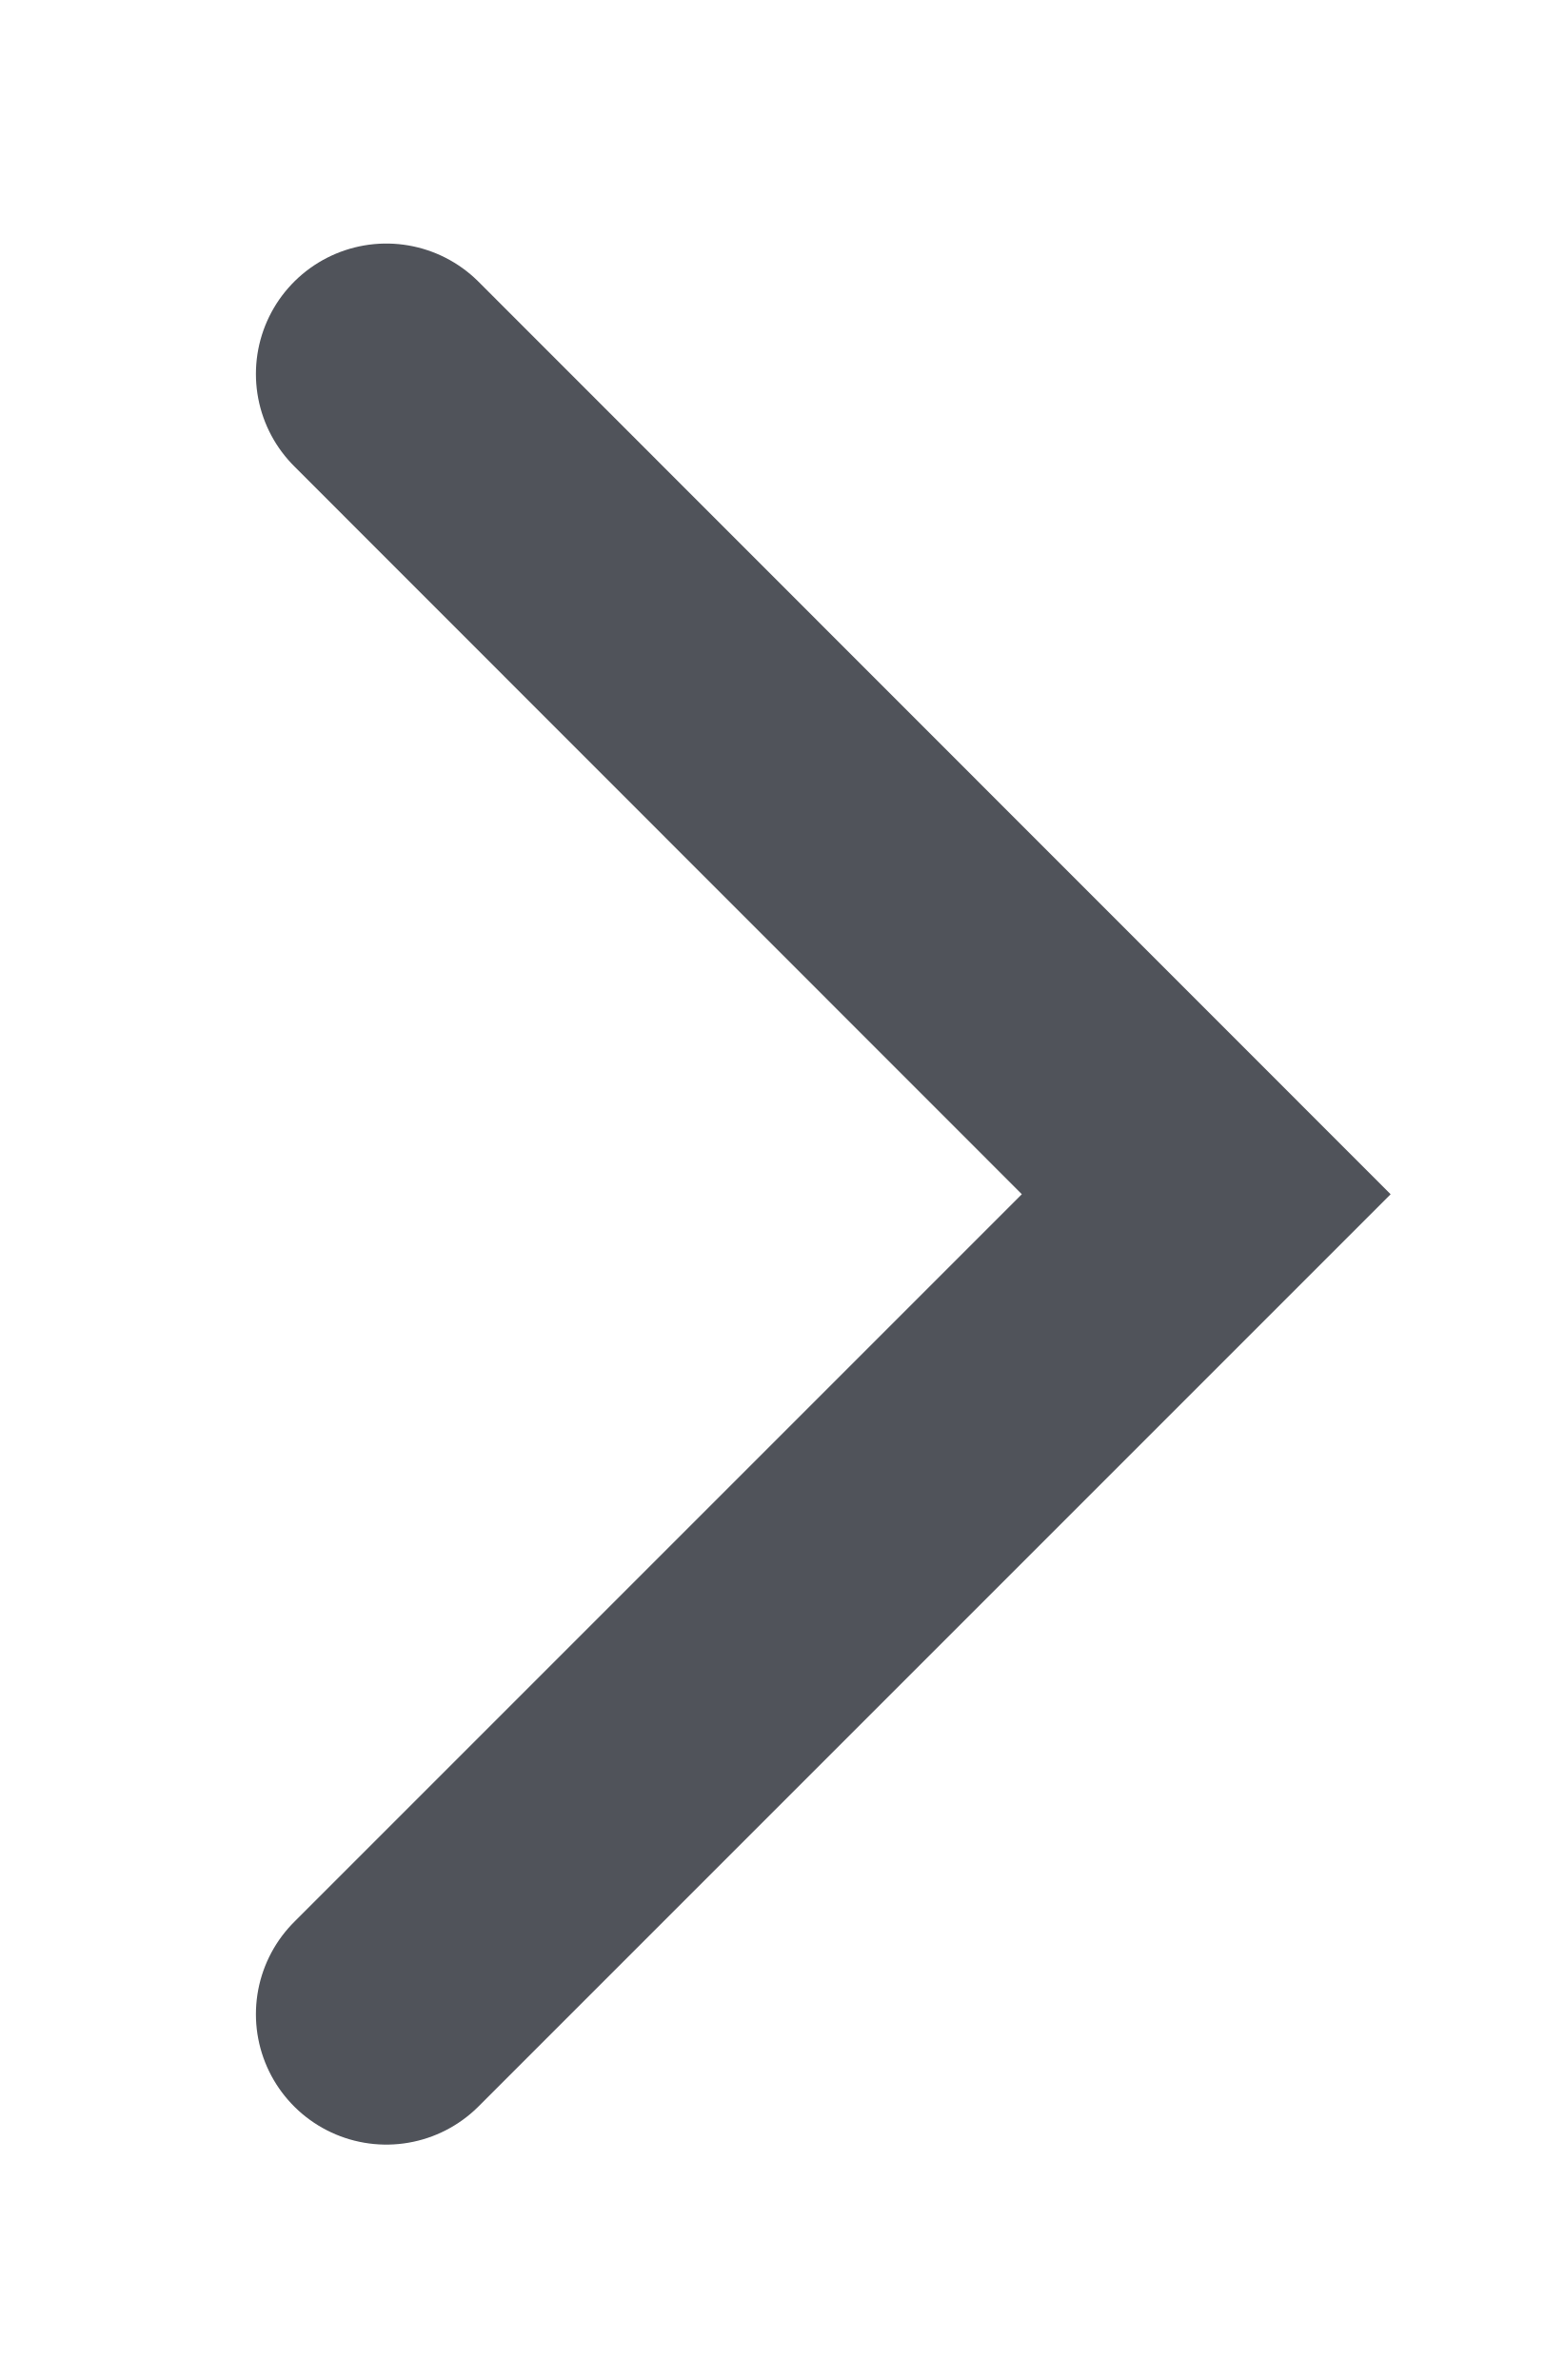
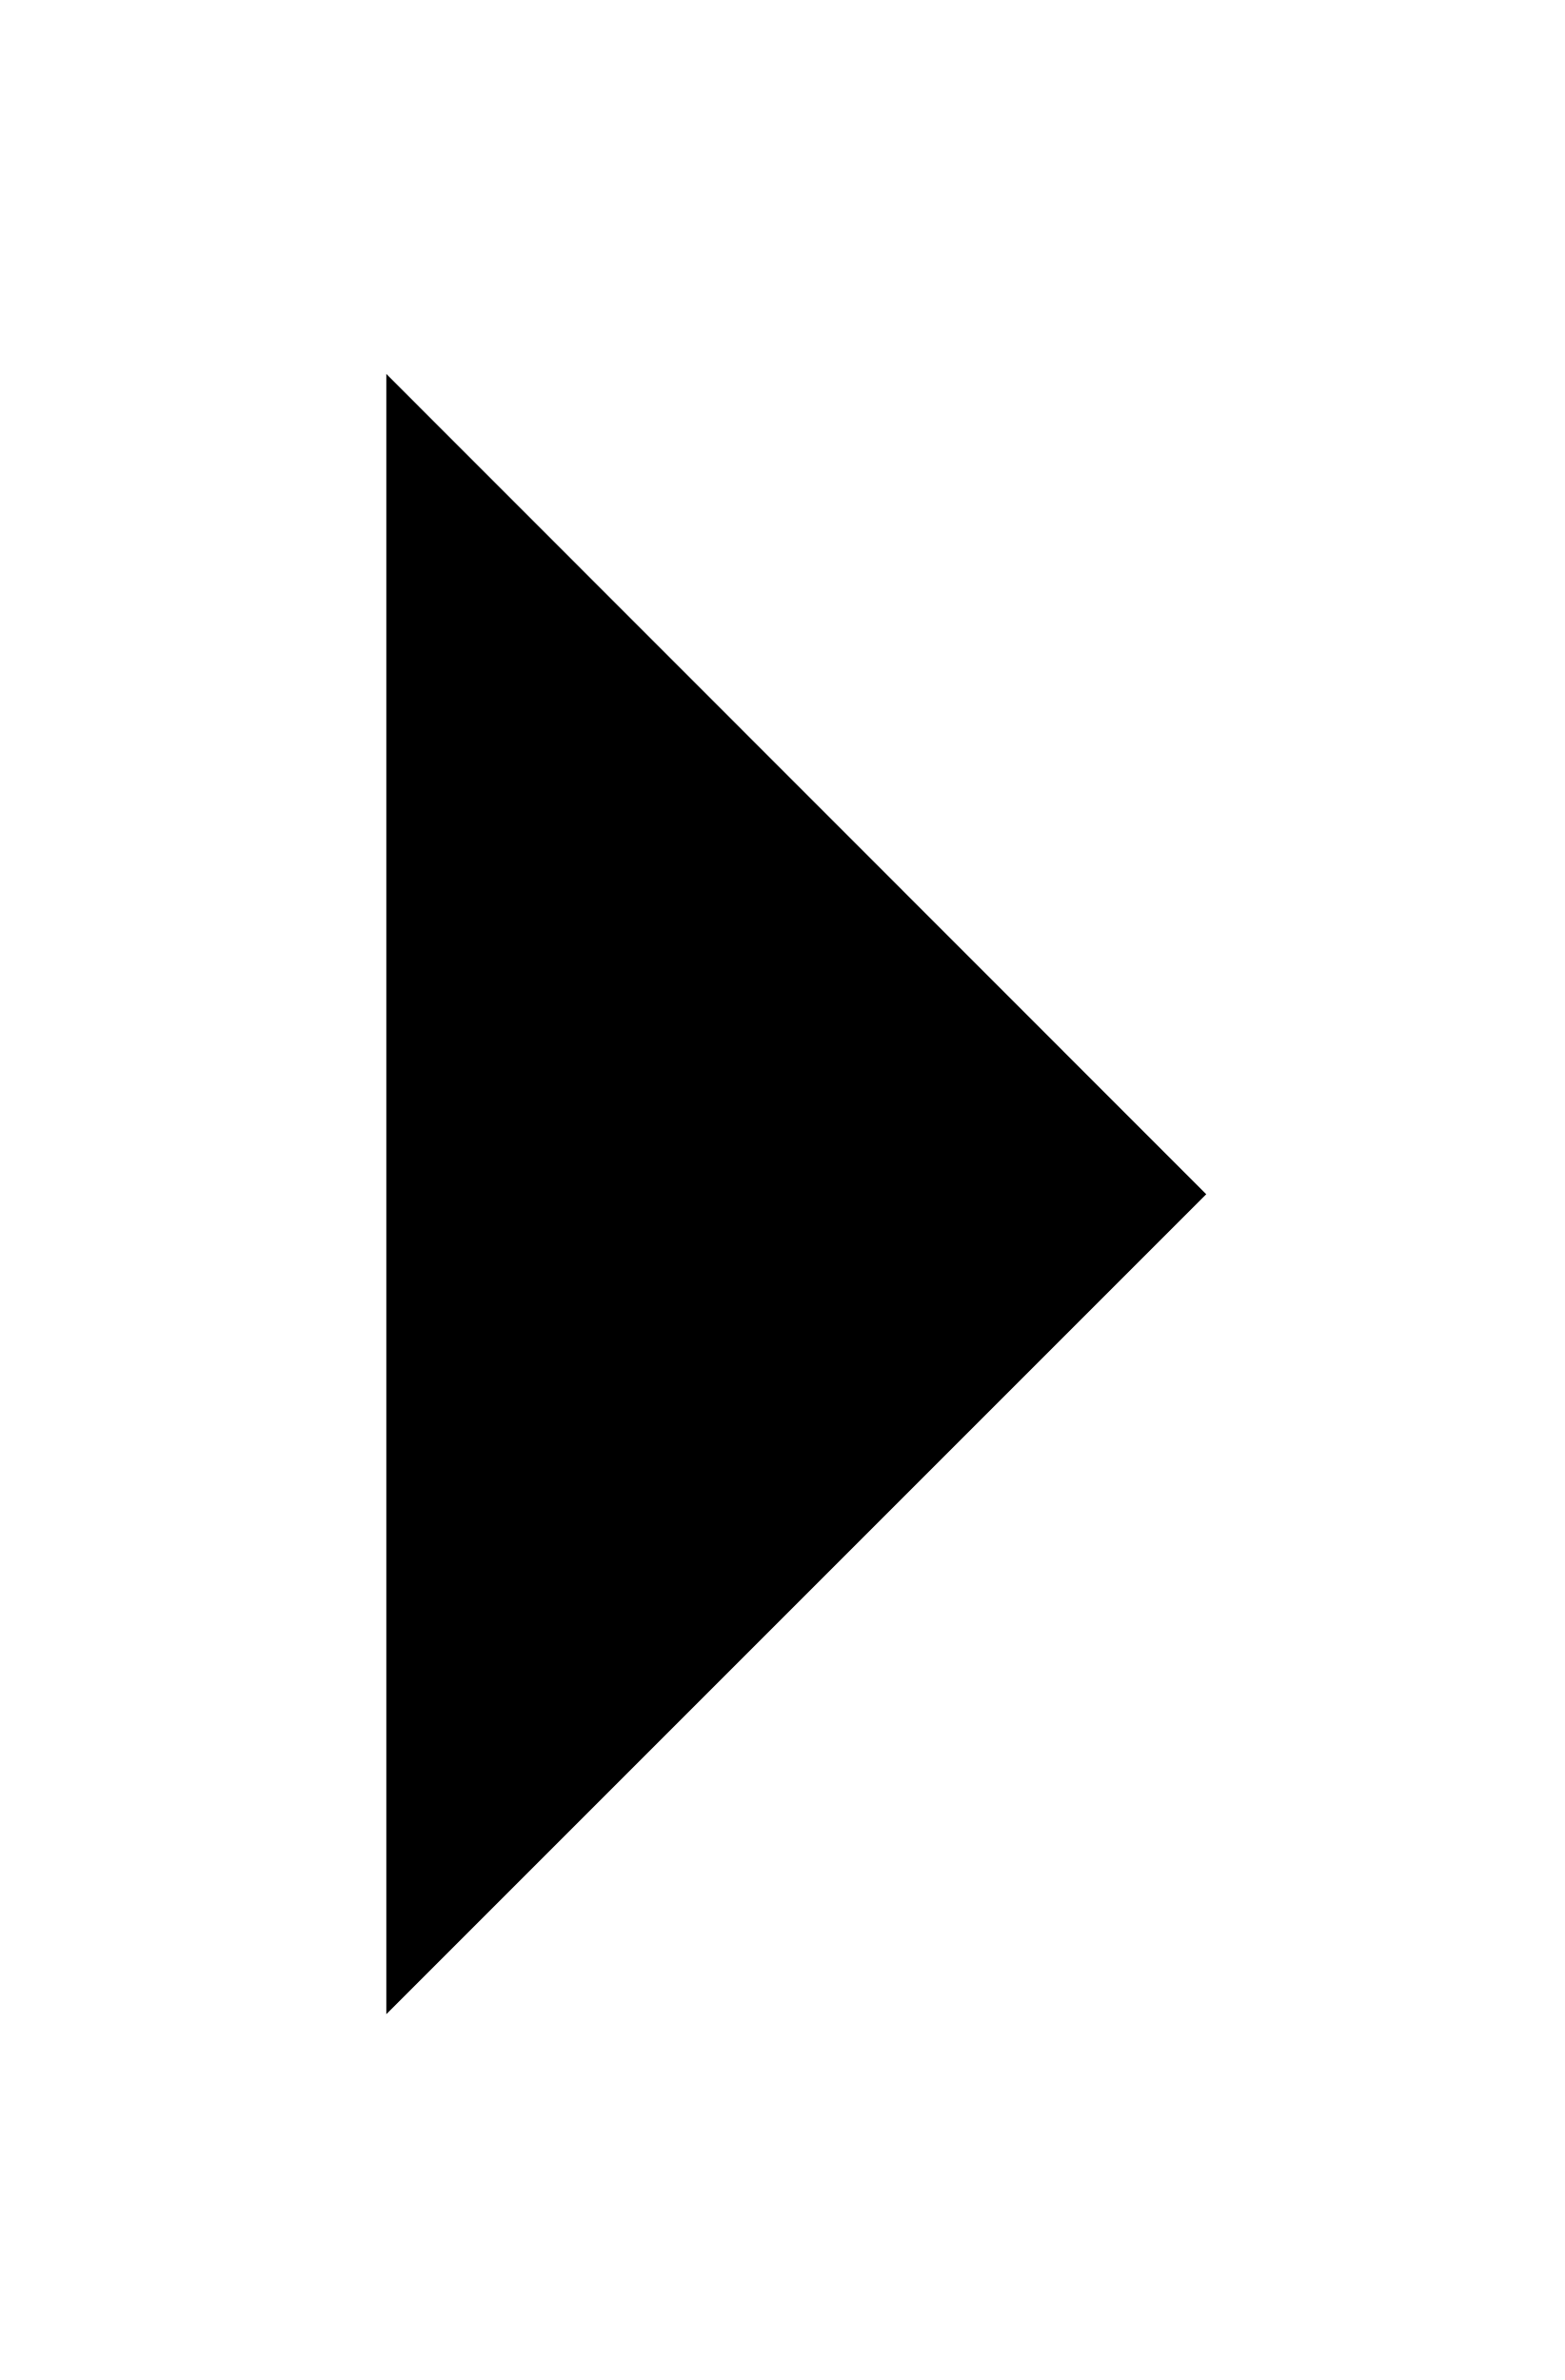
<svg xmlns="http://www.w3.org/2000/svg" viewBox="0 0 48 73" width="48" height="73">
  <defs>
    <clipPath clipPathUnits="userSpaceOnUse" id="cp1">
      <path d="M-1601 -6743L319 -6743L319 1799L-1601 1799Z" />
    </clipPath>
  </defs>
  <style>
		tspan { white-space:pre }
		.shp0 { fill: none;stroke: #50535a;stroke-linecap:round;stroke-width: 8 } 
	</style>
  <g id="landing 1" clip-path="url(#cp1)">
    <g id="Group 91">
-       <path id="-e-Path 60" class="shp0" d="M11.85 61.78L37 36.63L11.85 11.47" />
+       <path id="-e-Path 60" d="M11.85 61.78L37 36.63L11.85 11.47" />
    </g>
  </g>
</svg>
